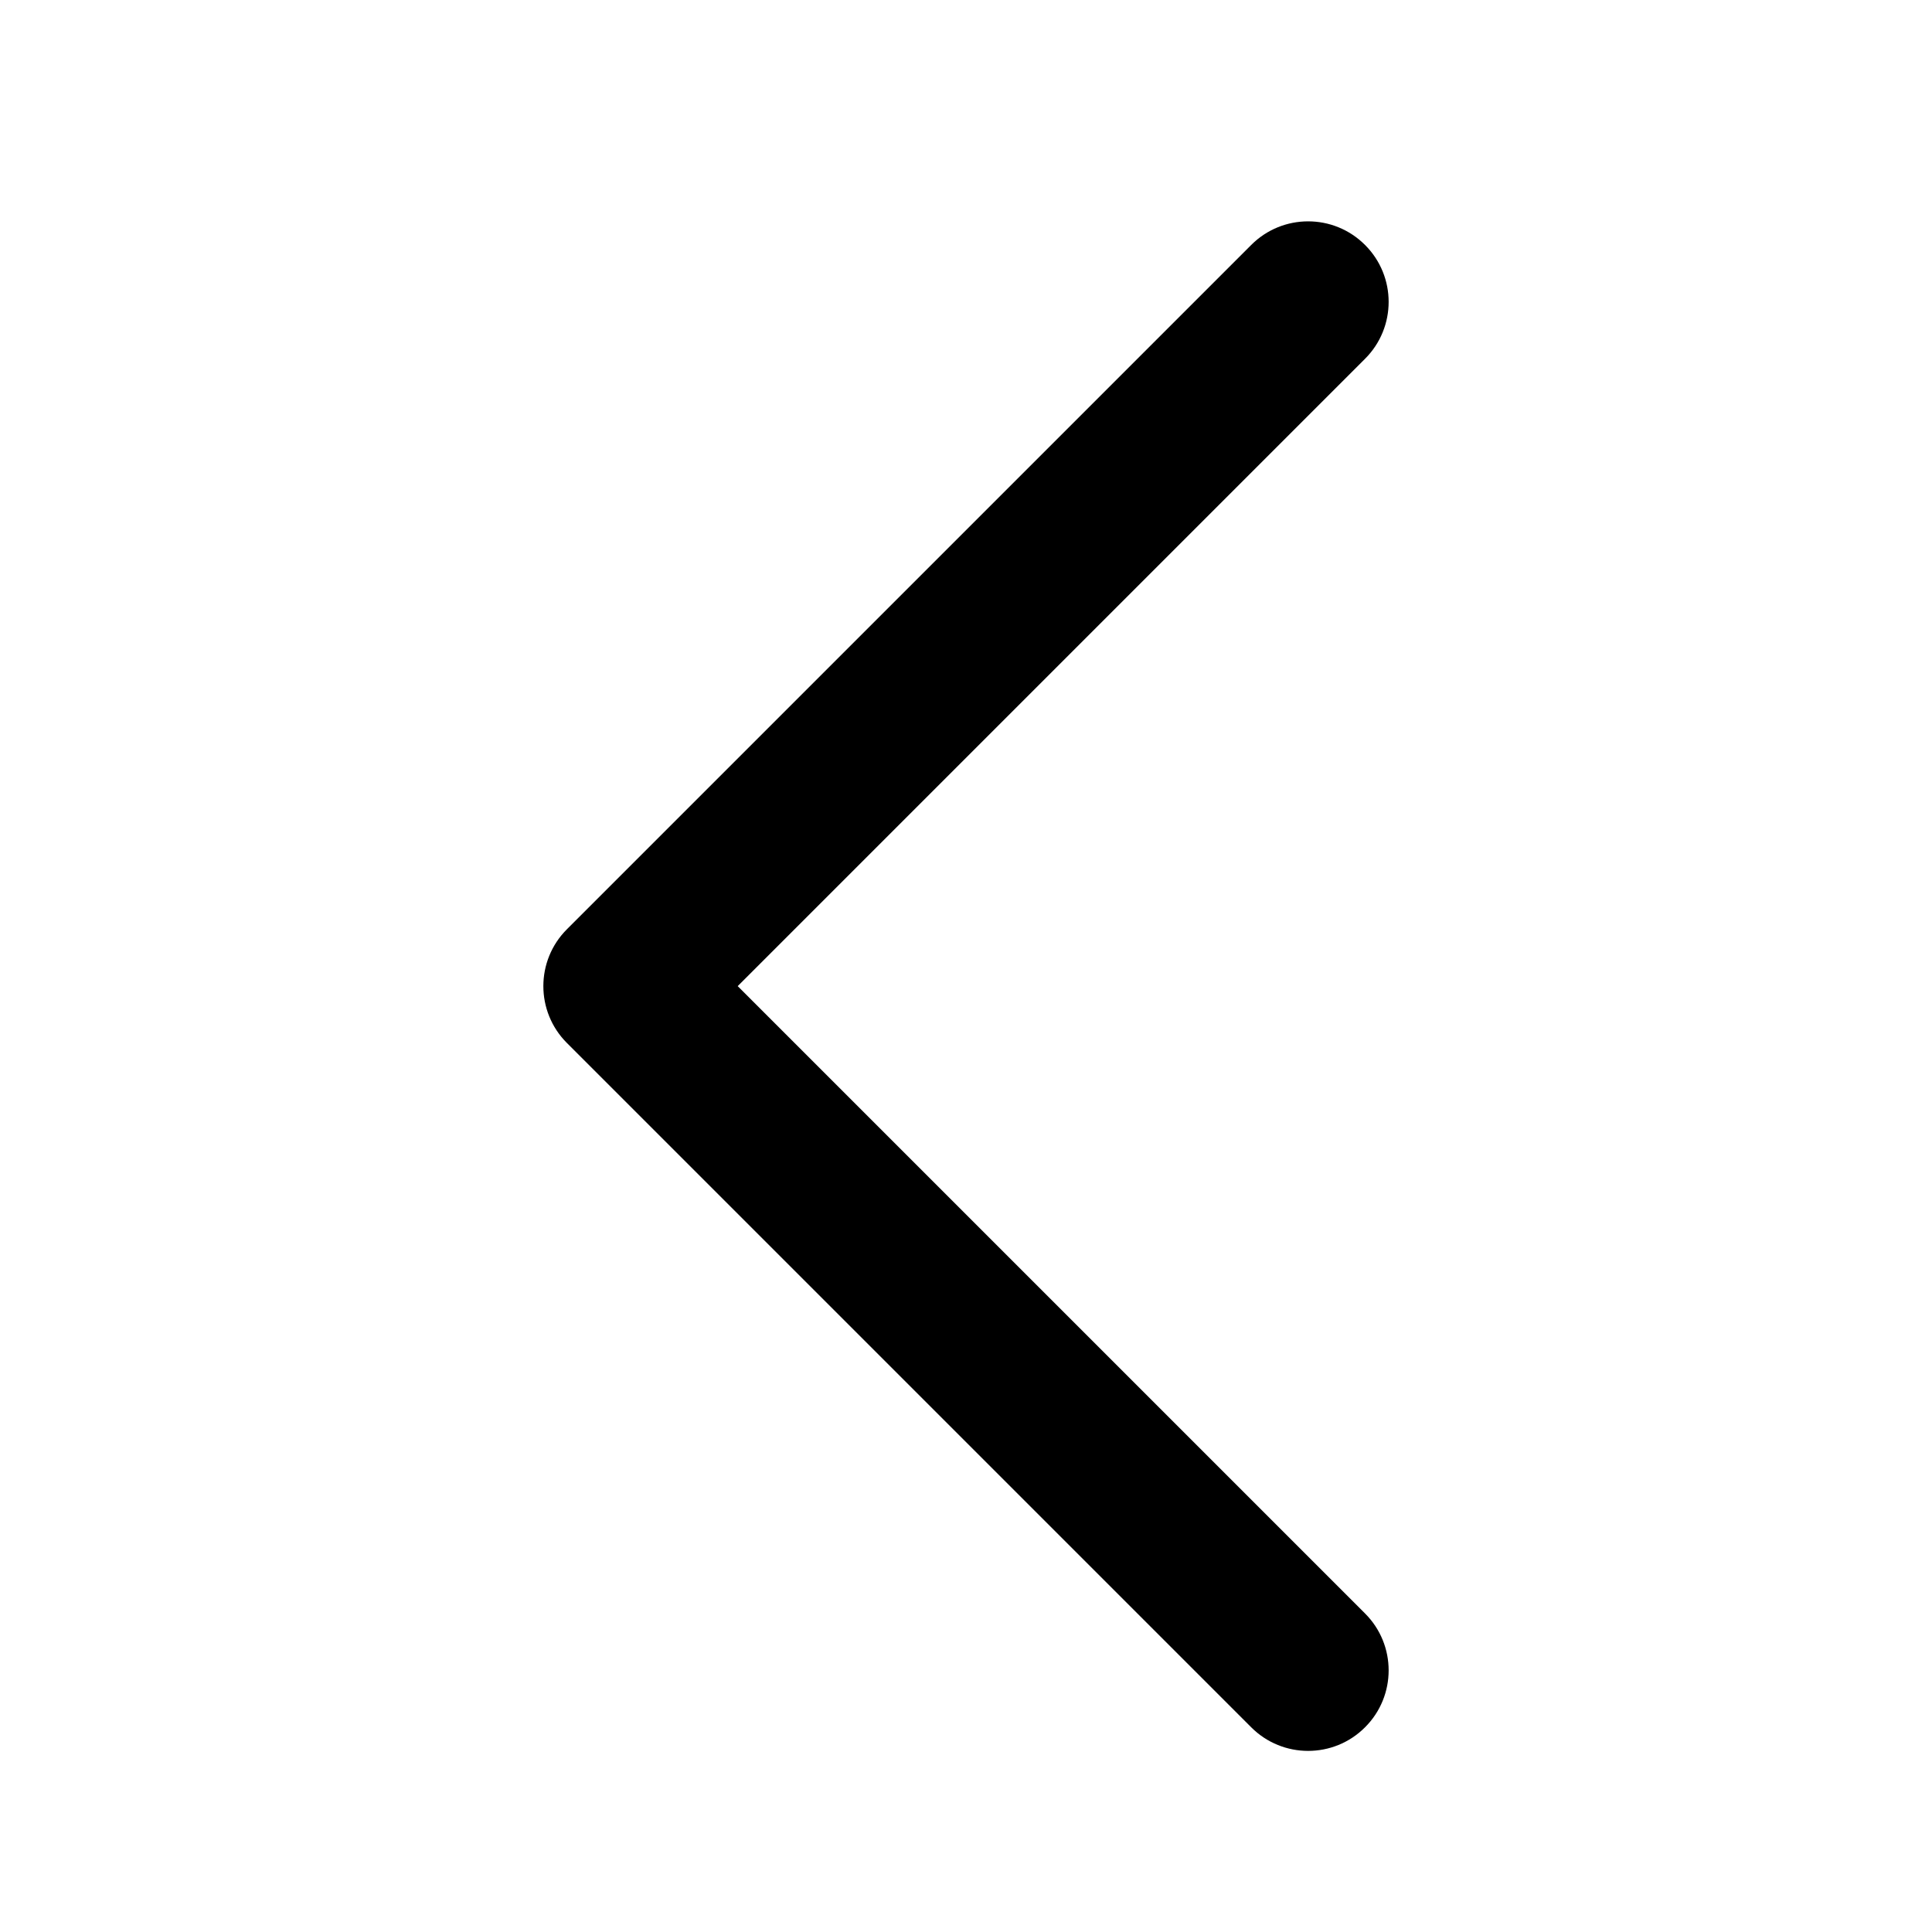
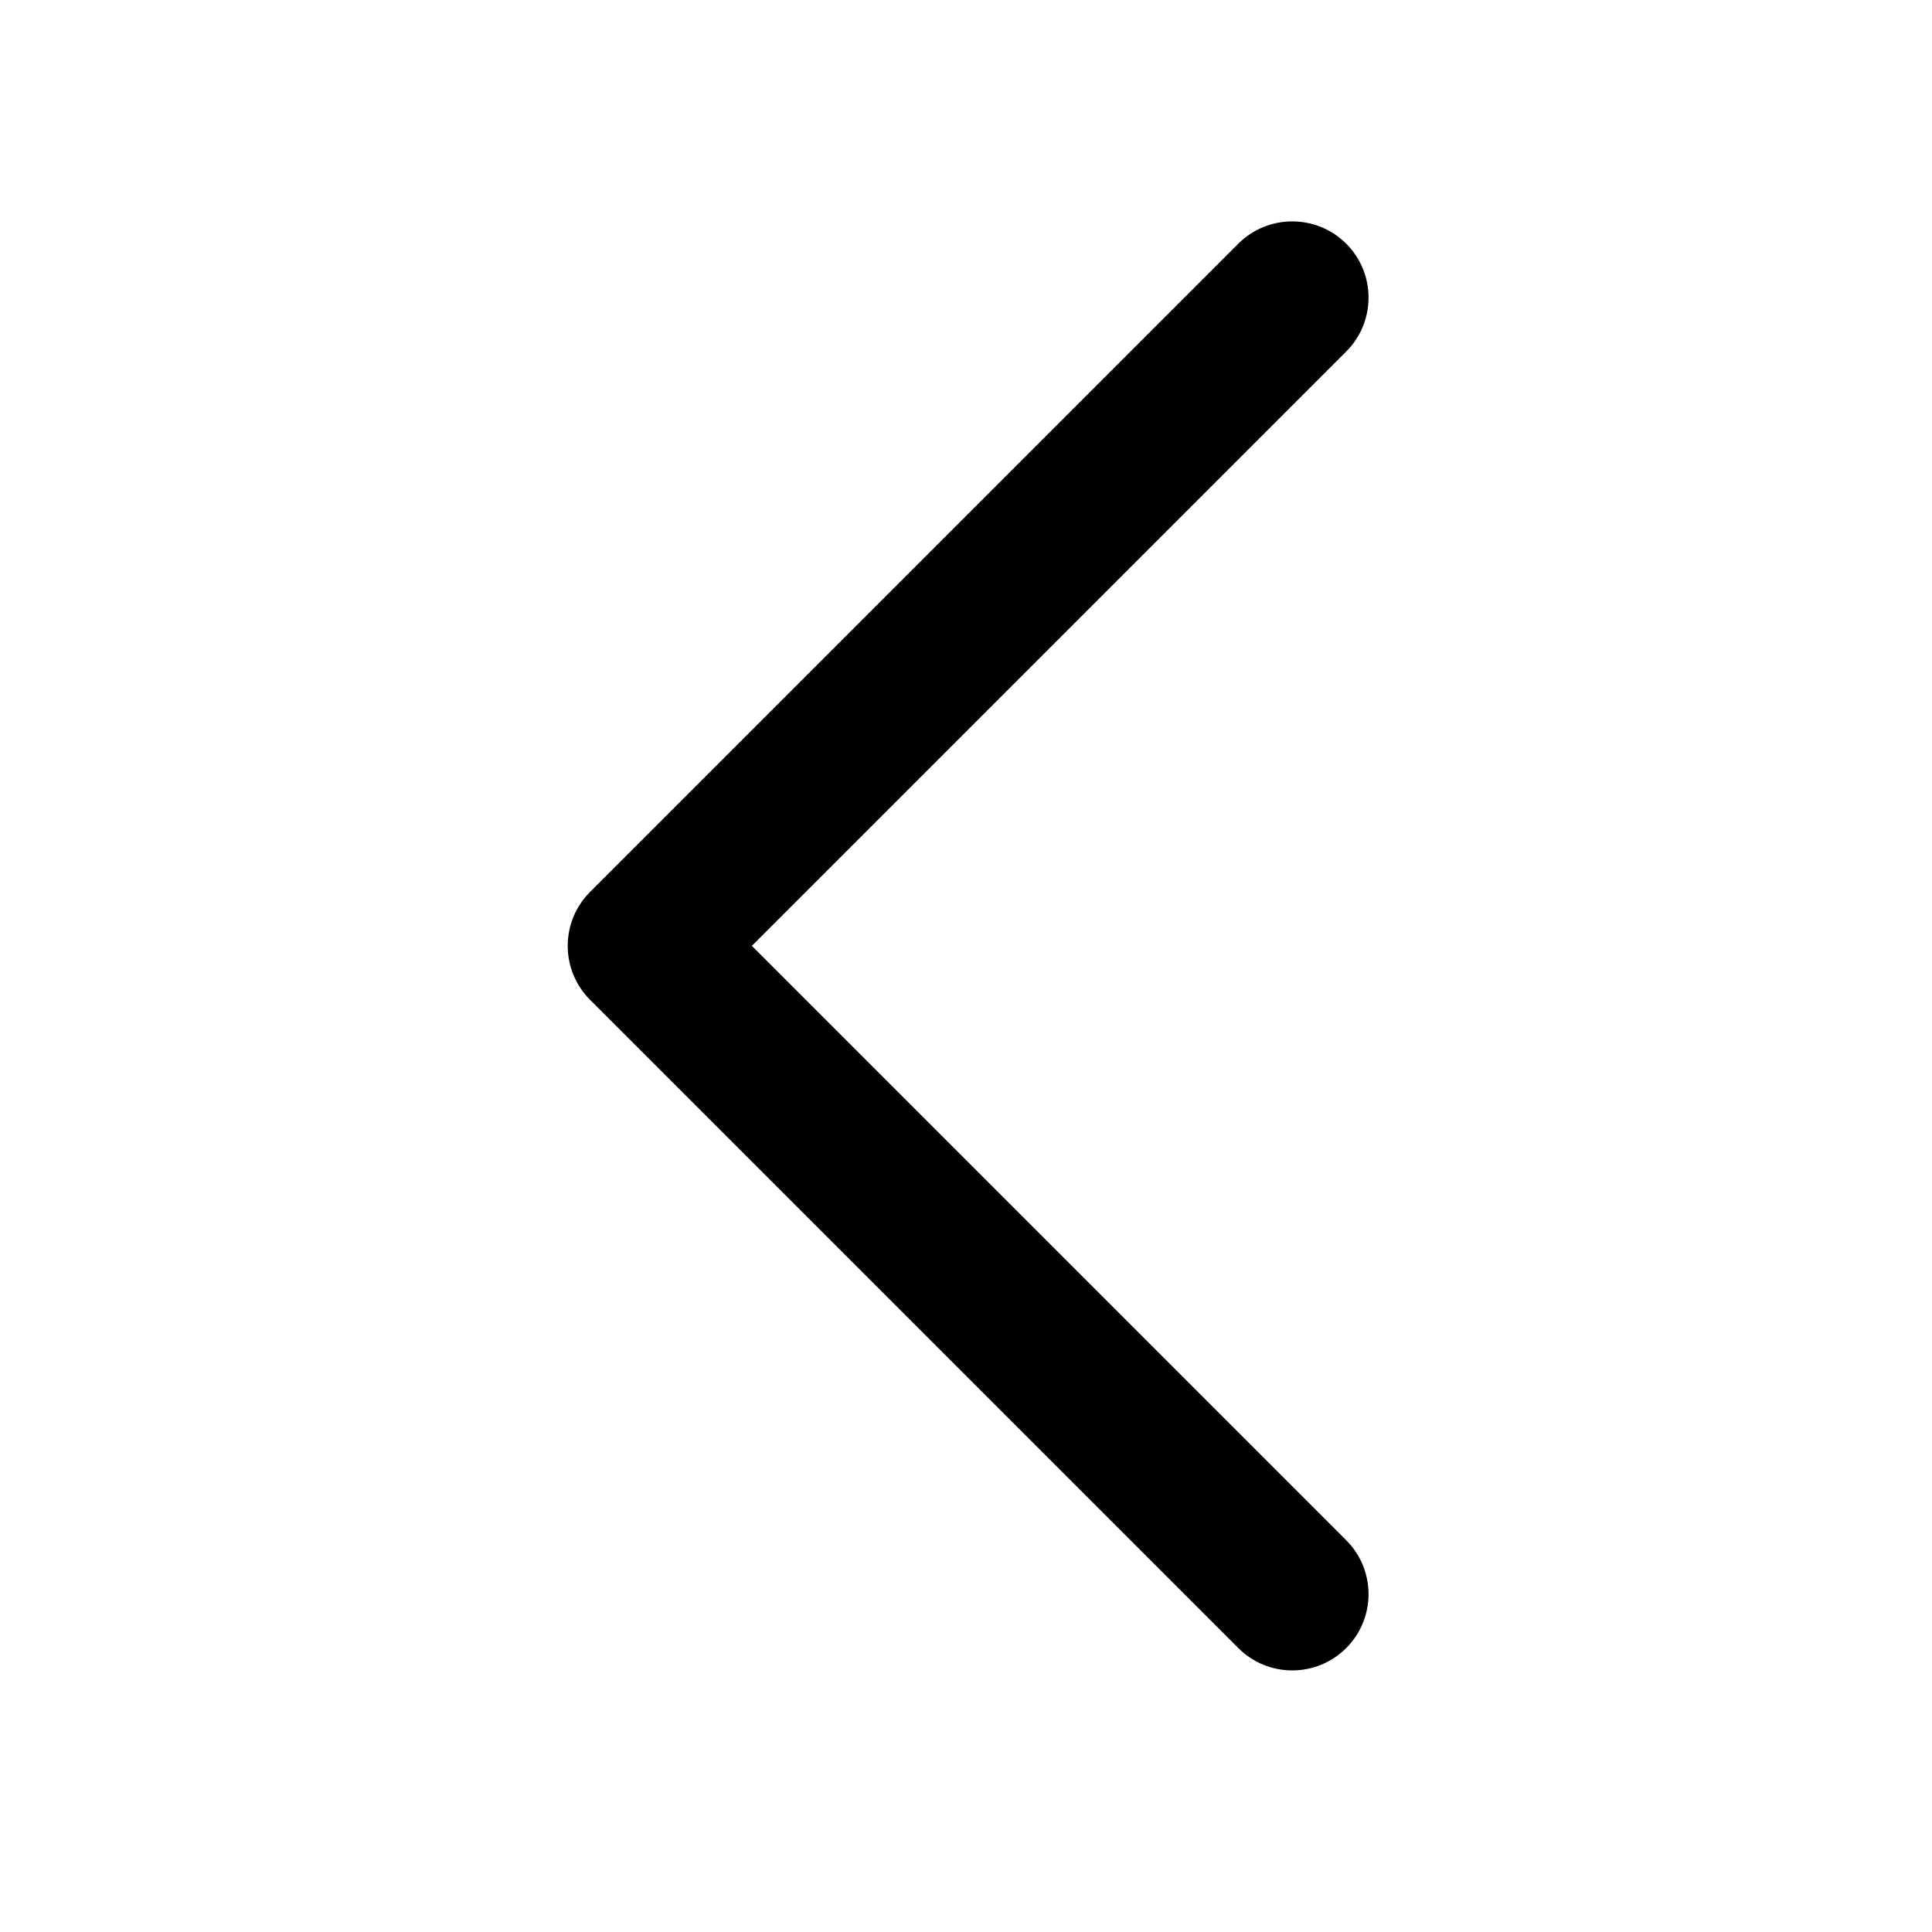
<svg xmlns="http://www.w3.org/2000/svg" width="24" height="24" viewBox="0 0 24 24" fill="none" data-karrot-ui-icon="true">
-   <path fill-rule="evenodd" clip-rule="evenodd" d="M16.957 3.043C17.348 3.433 17.348 4.067 16.957 4.457L9.164 12.25L16.957 20.043C17.348 20.433 17.348 21.067 16.957 21.457C16.567 21.848 15.933 21.848 15.543 21.457L7.043 12.957C6.652 12.567 6.652 11.933 7.043 11.543L15.543 3.043C15.933 2.652 16.567 2.652 16.957 3.043Z" fill="currentColor" />
+   <path fill-rule="evenodd" clip-rule="evenodd" d="M16.723 3.027C17.093 3.397 17.093 3.997 16.723 4.367L9.34 11.75L16.723 19.133C17.093 19.503 17.093 20.103 16.723 20.473C16.353 20.843 15.753 20.843 15.383 20.473L7.33 12.42C6.96 12.05 6.96 11.45 7.33 11.08L15.383 3.027C15.753 2.658 16.353 2.658 16.723 3.027Z" fill="currentColor" />
</svg>
